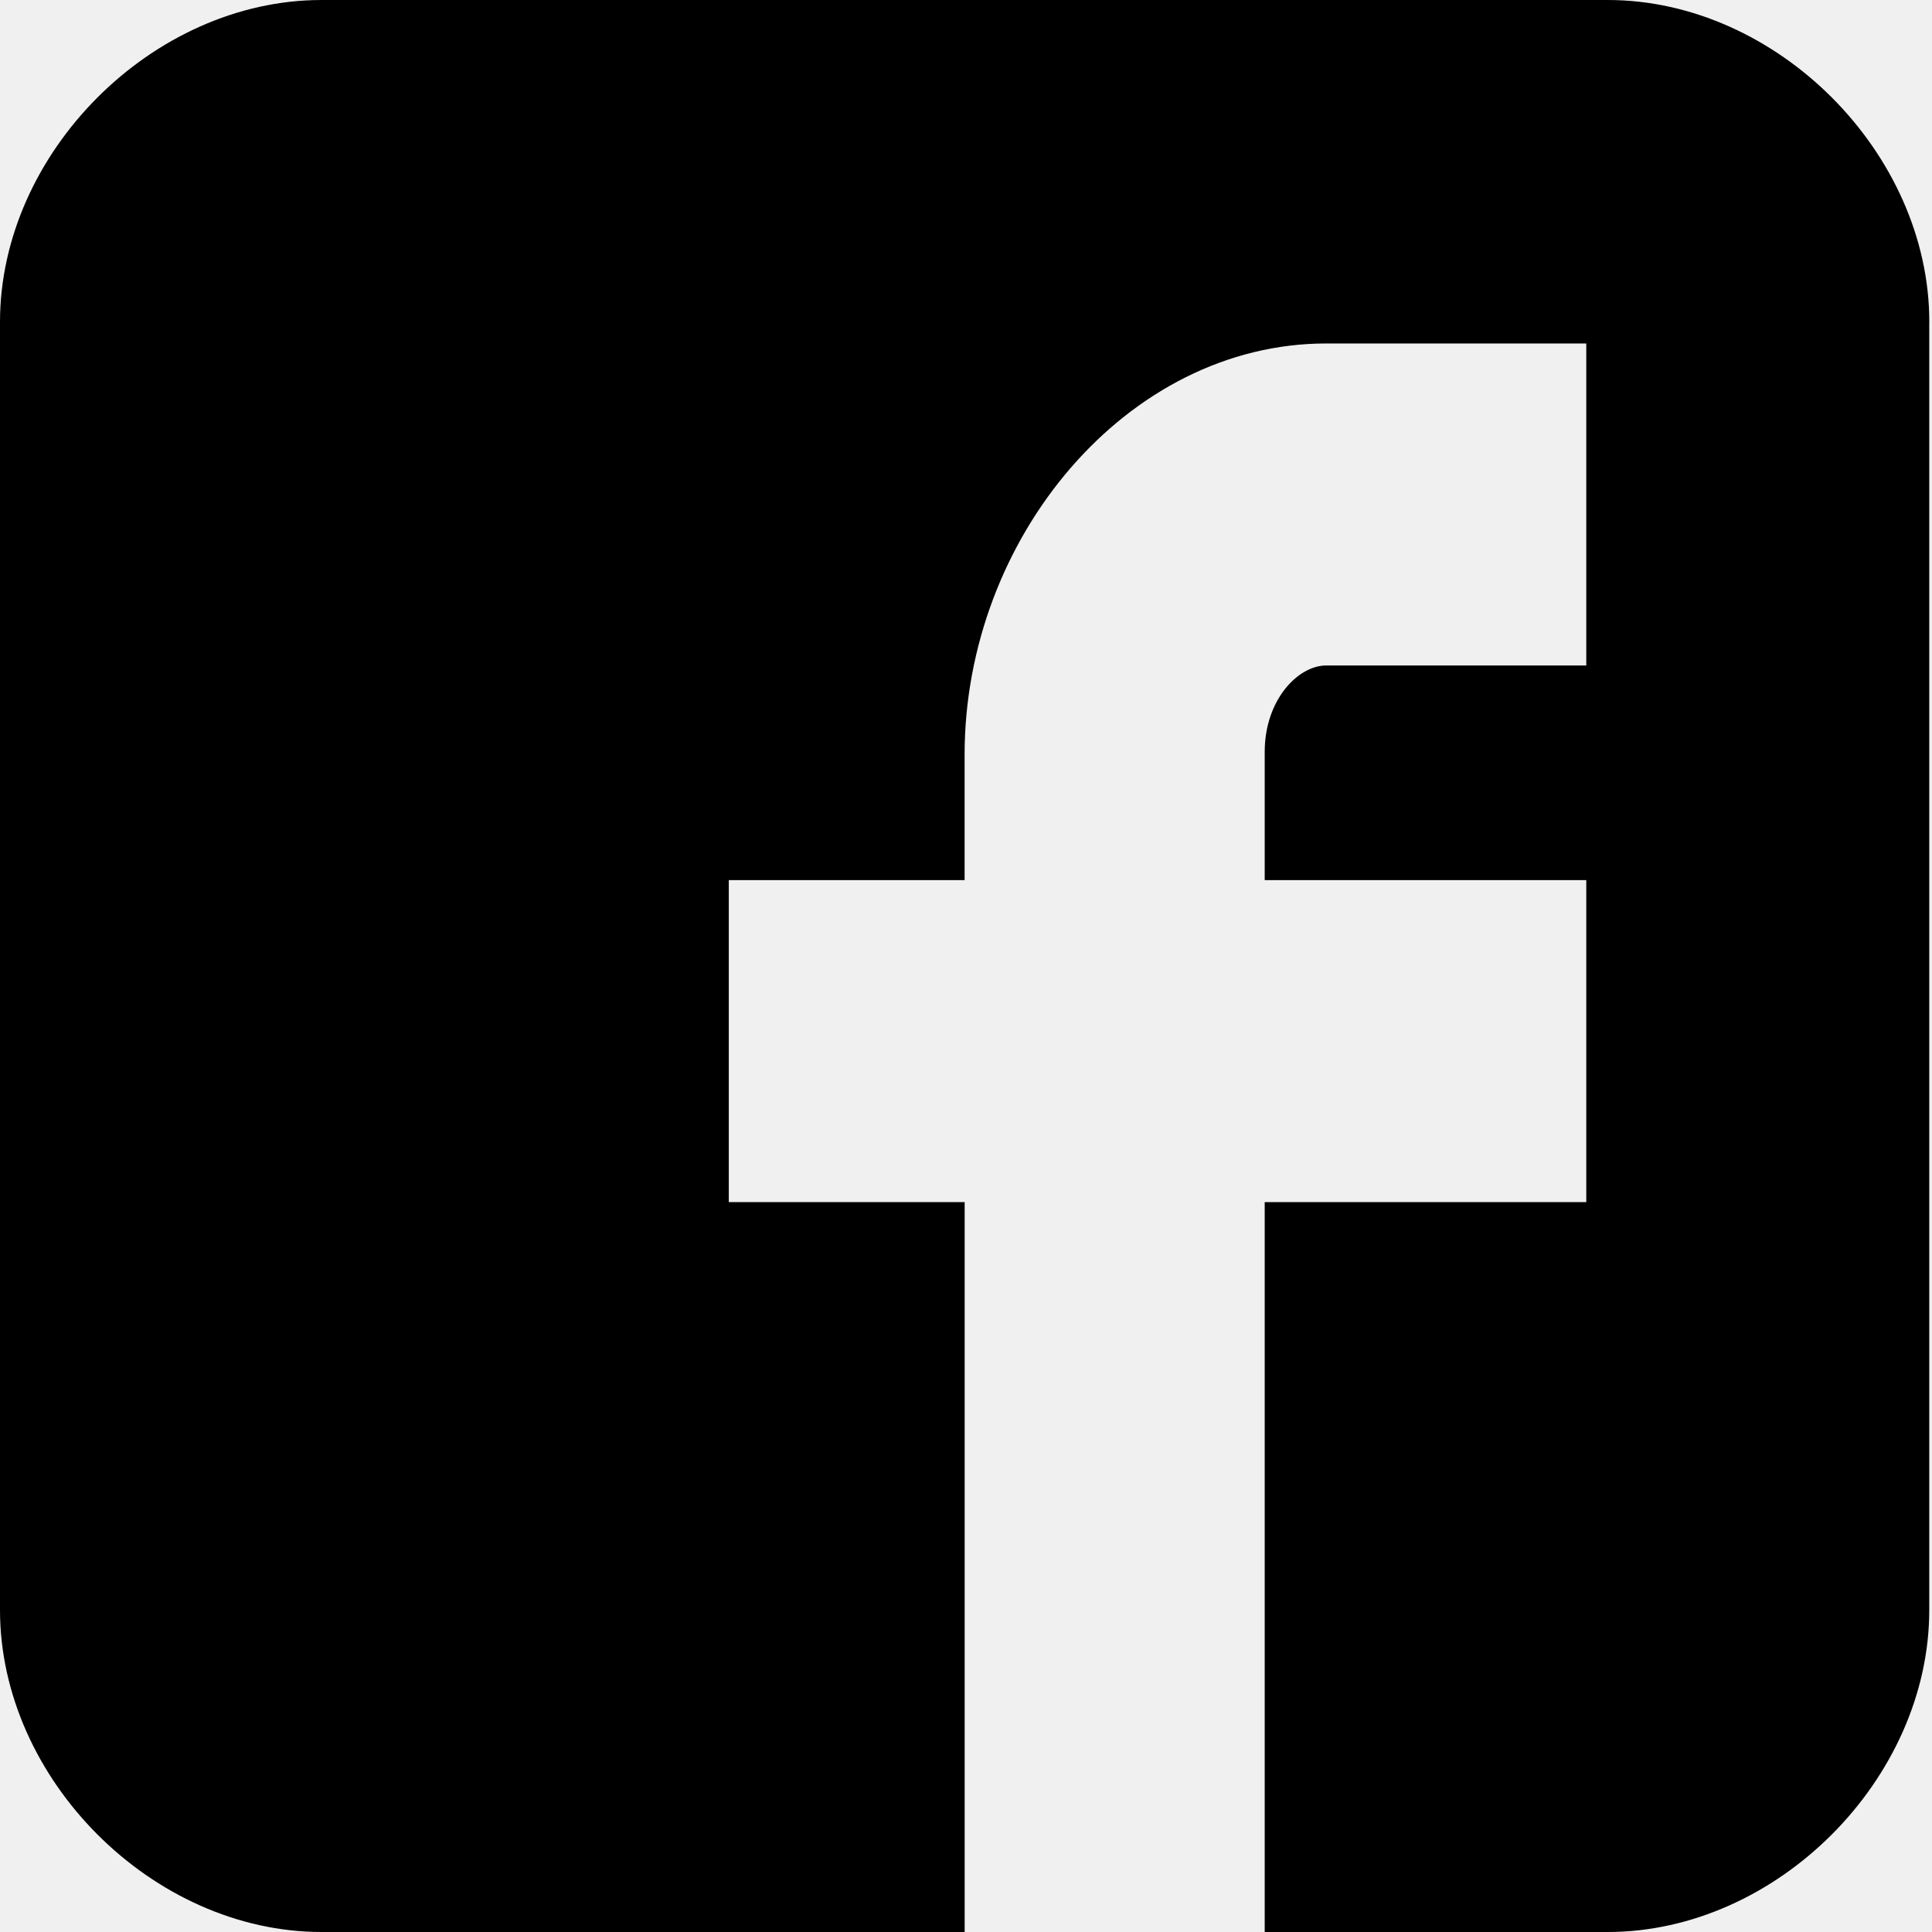
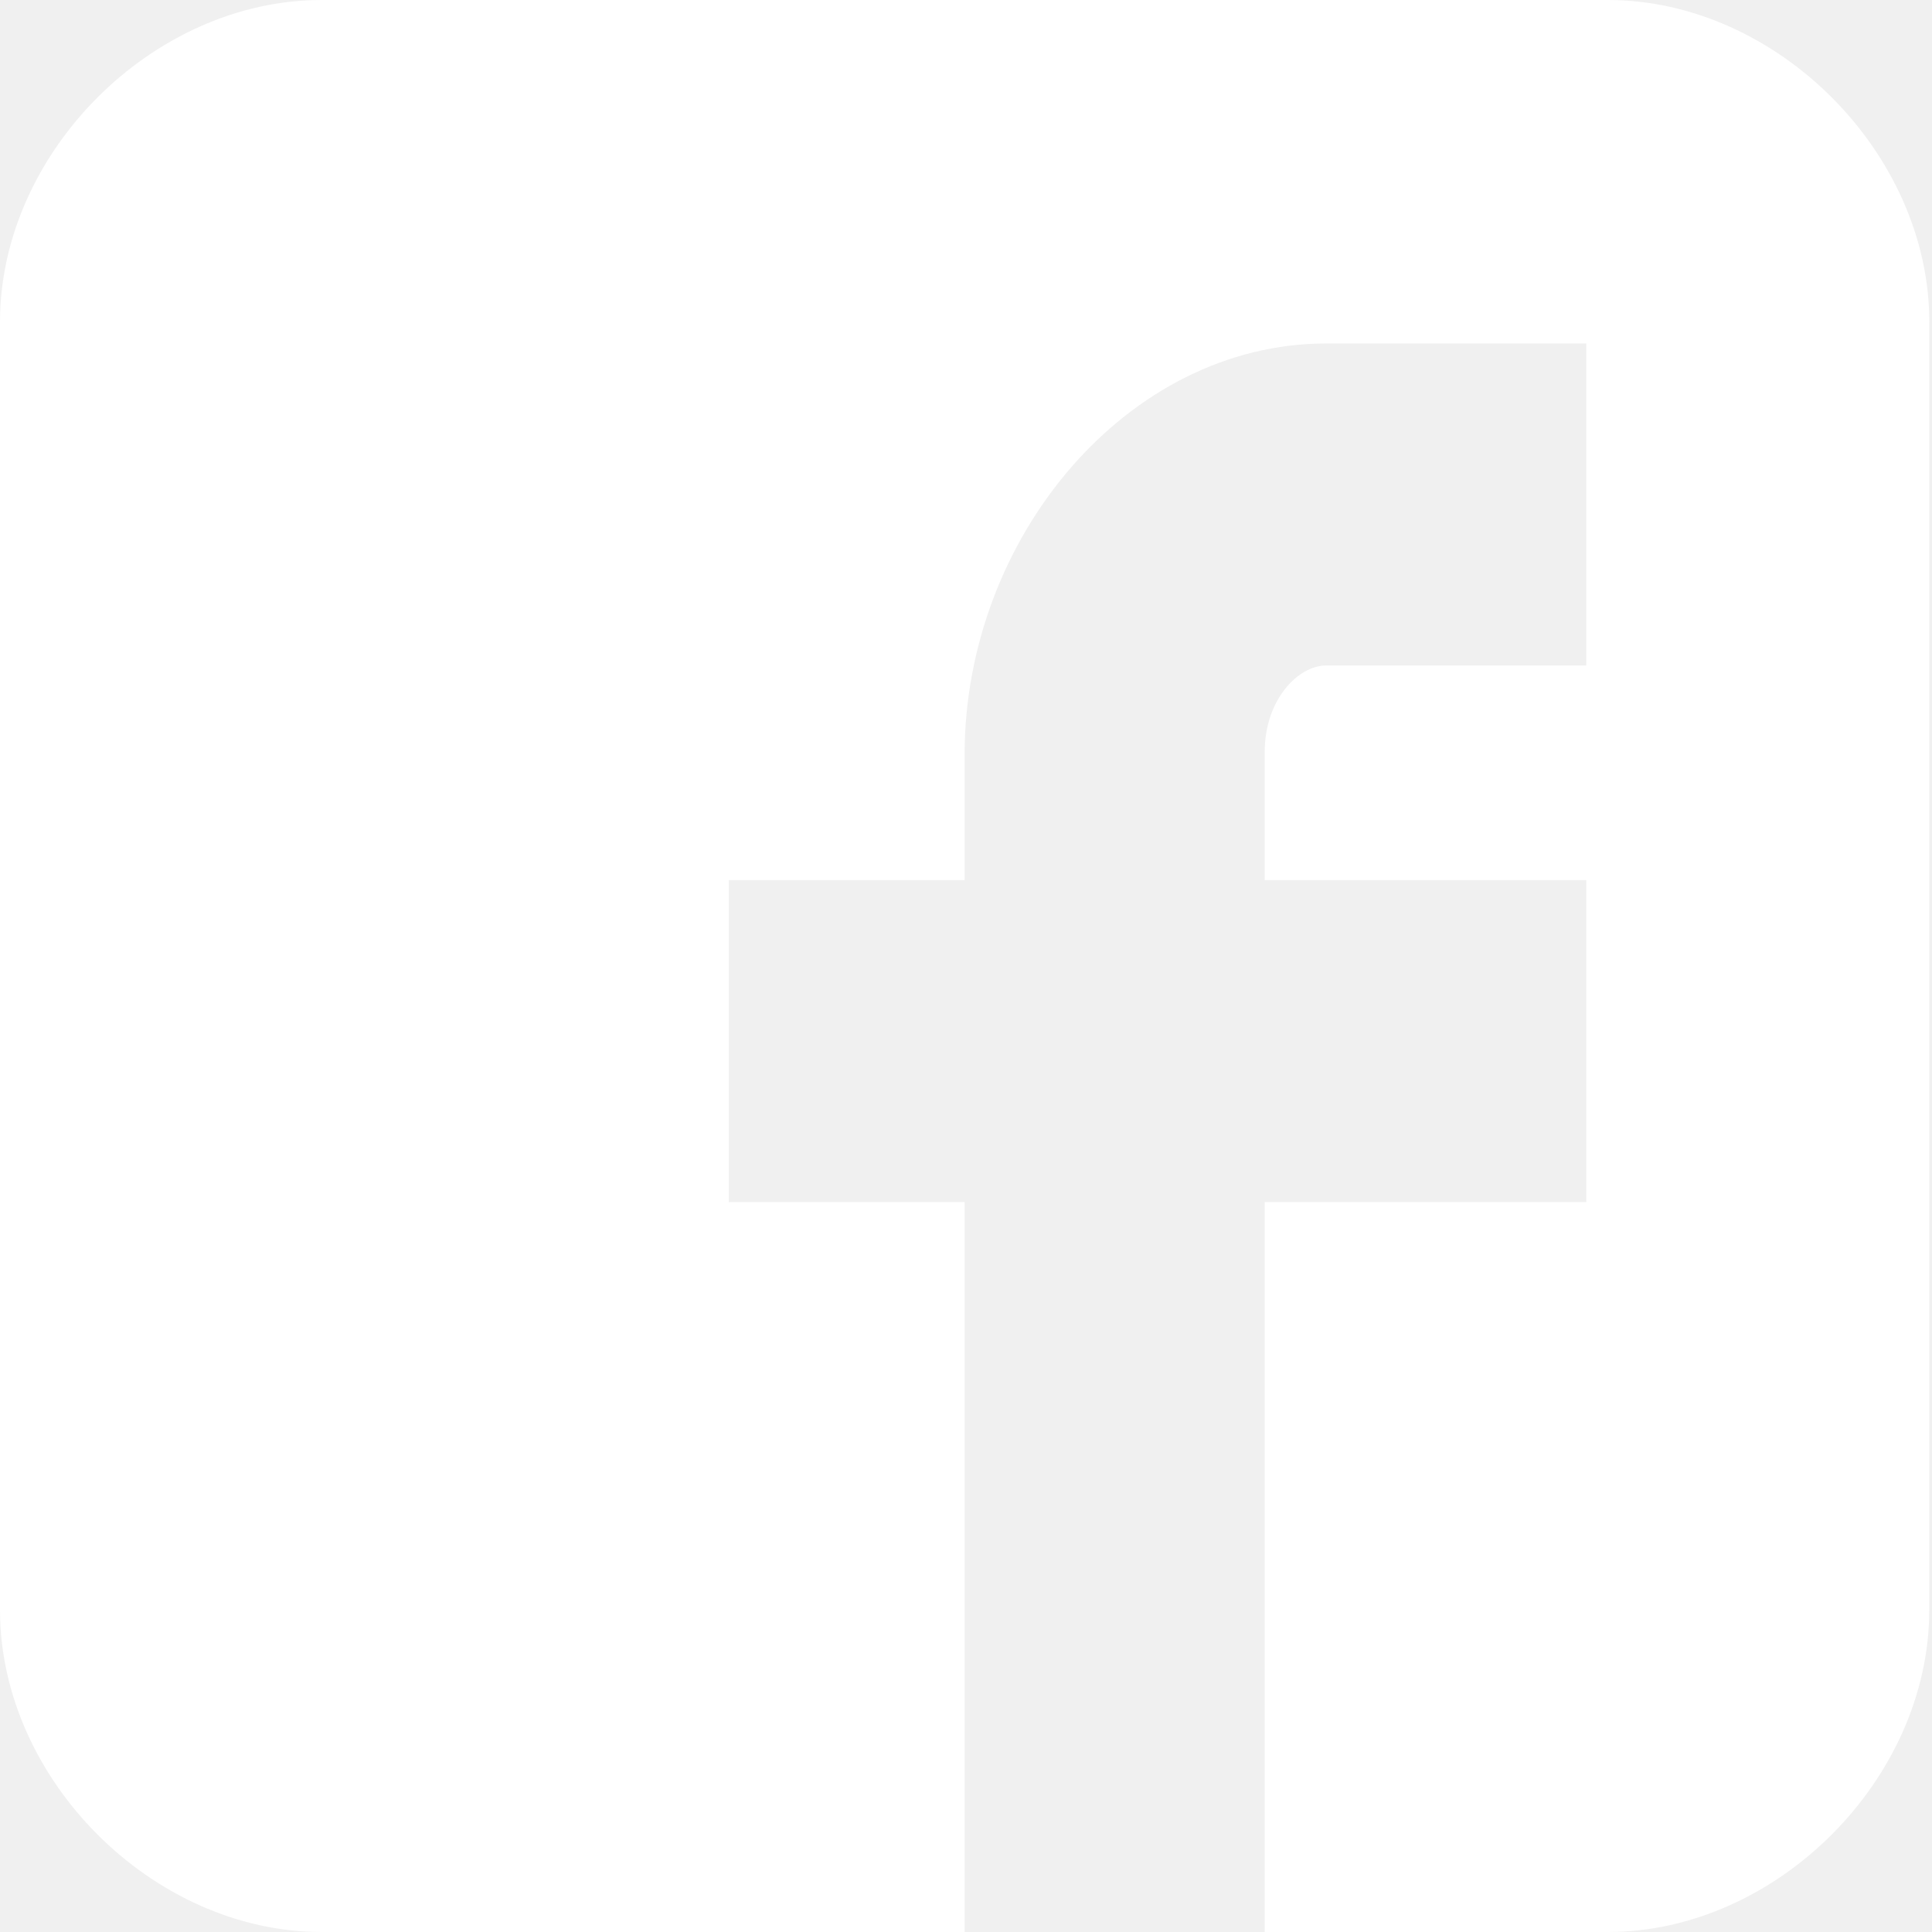
- <svg xmlns="http://www.w3.org/2000/svg" width="100%" height="100%" viewBox="0 0 36 36">
-   <path fill-rule="nonzero" d="M35.95 6c0-3.152-2.843-6-5.992-6H5.992C2.842 0 0 2.848 0 6v24c0 3.152 2.842 6 5.992 6h11.983V22.4H13.58v-6h4.394v-2.338c0-4.031 3.023-7.662 6.74-7.662h4.844v6h-4.844c-.53 0-1.148.644-1.148 1.61v2.39h5.992v6h-5.992V36h6.391c3.15 0 5.992-2.848 5.992-6V6z" />
+ <svg xmlns="http://www.w3.org/2000/svg" width="100%" height="100%" viewBox="0 0 36 36" fill="white">
+   <path d="M35.95 6c0-3.152-2.843-6-5.992-6H5.992C2.842 0 0 2.848 0 6v24c0 3.152 2.842 6 5.992 6h11.983V22.4H13.58v-6h4.394v-2.338c0-4.031 3.023-7.662 6.74-7.662h4.844v6h-4.844c-.53 0-1.148.644-1.148 1.61v2.39h5.992v6h-5.992V36h6.391c3.15 0 5.992-2.848 5.992-6V6z" />
</svg>
